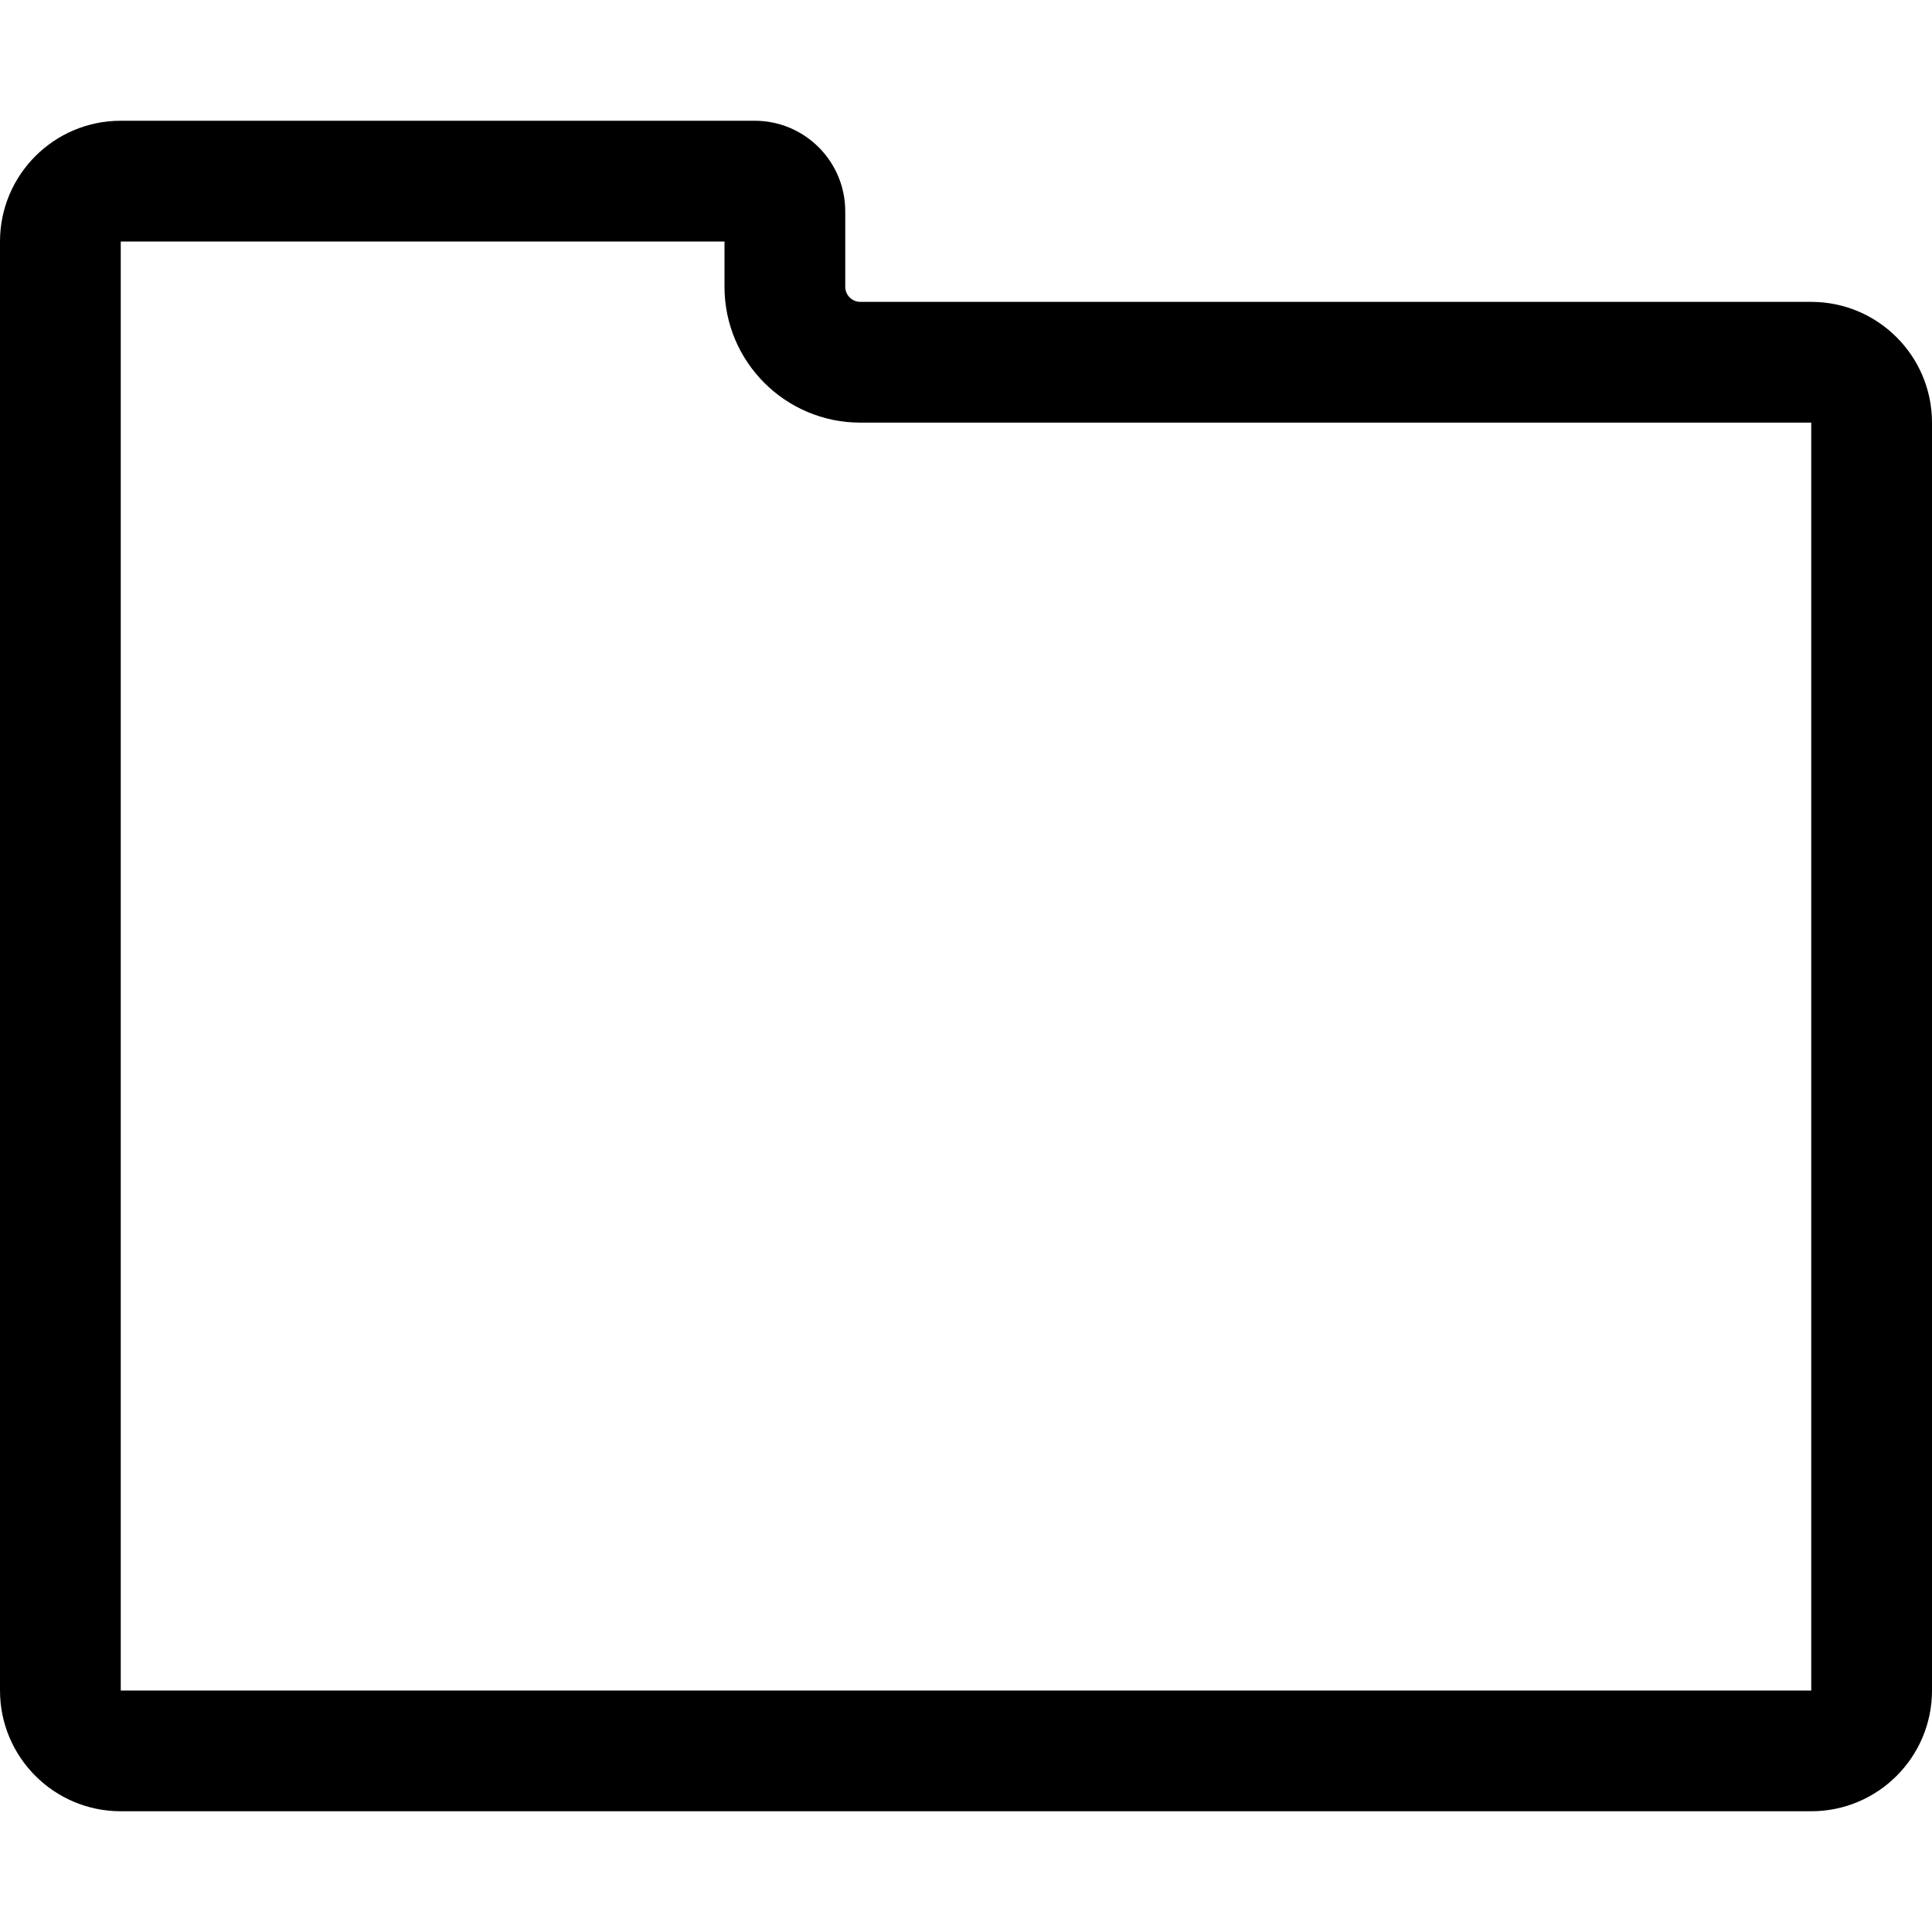
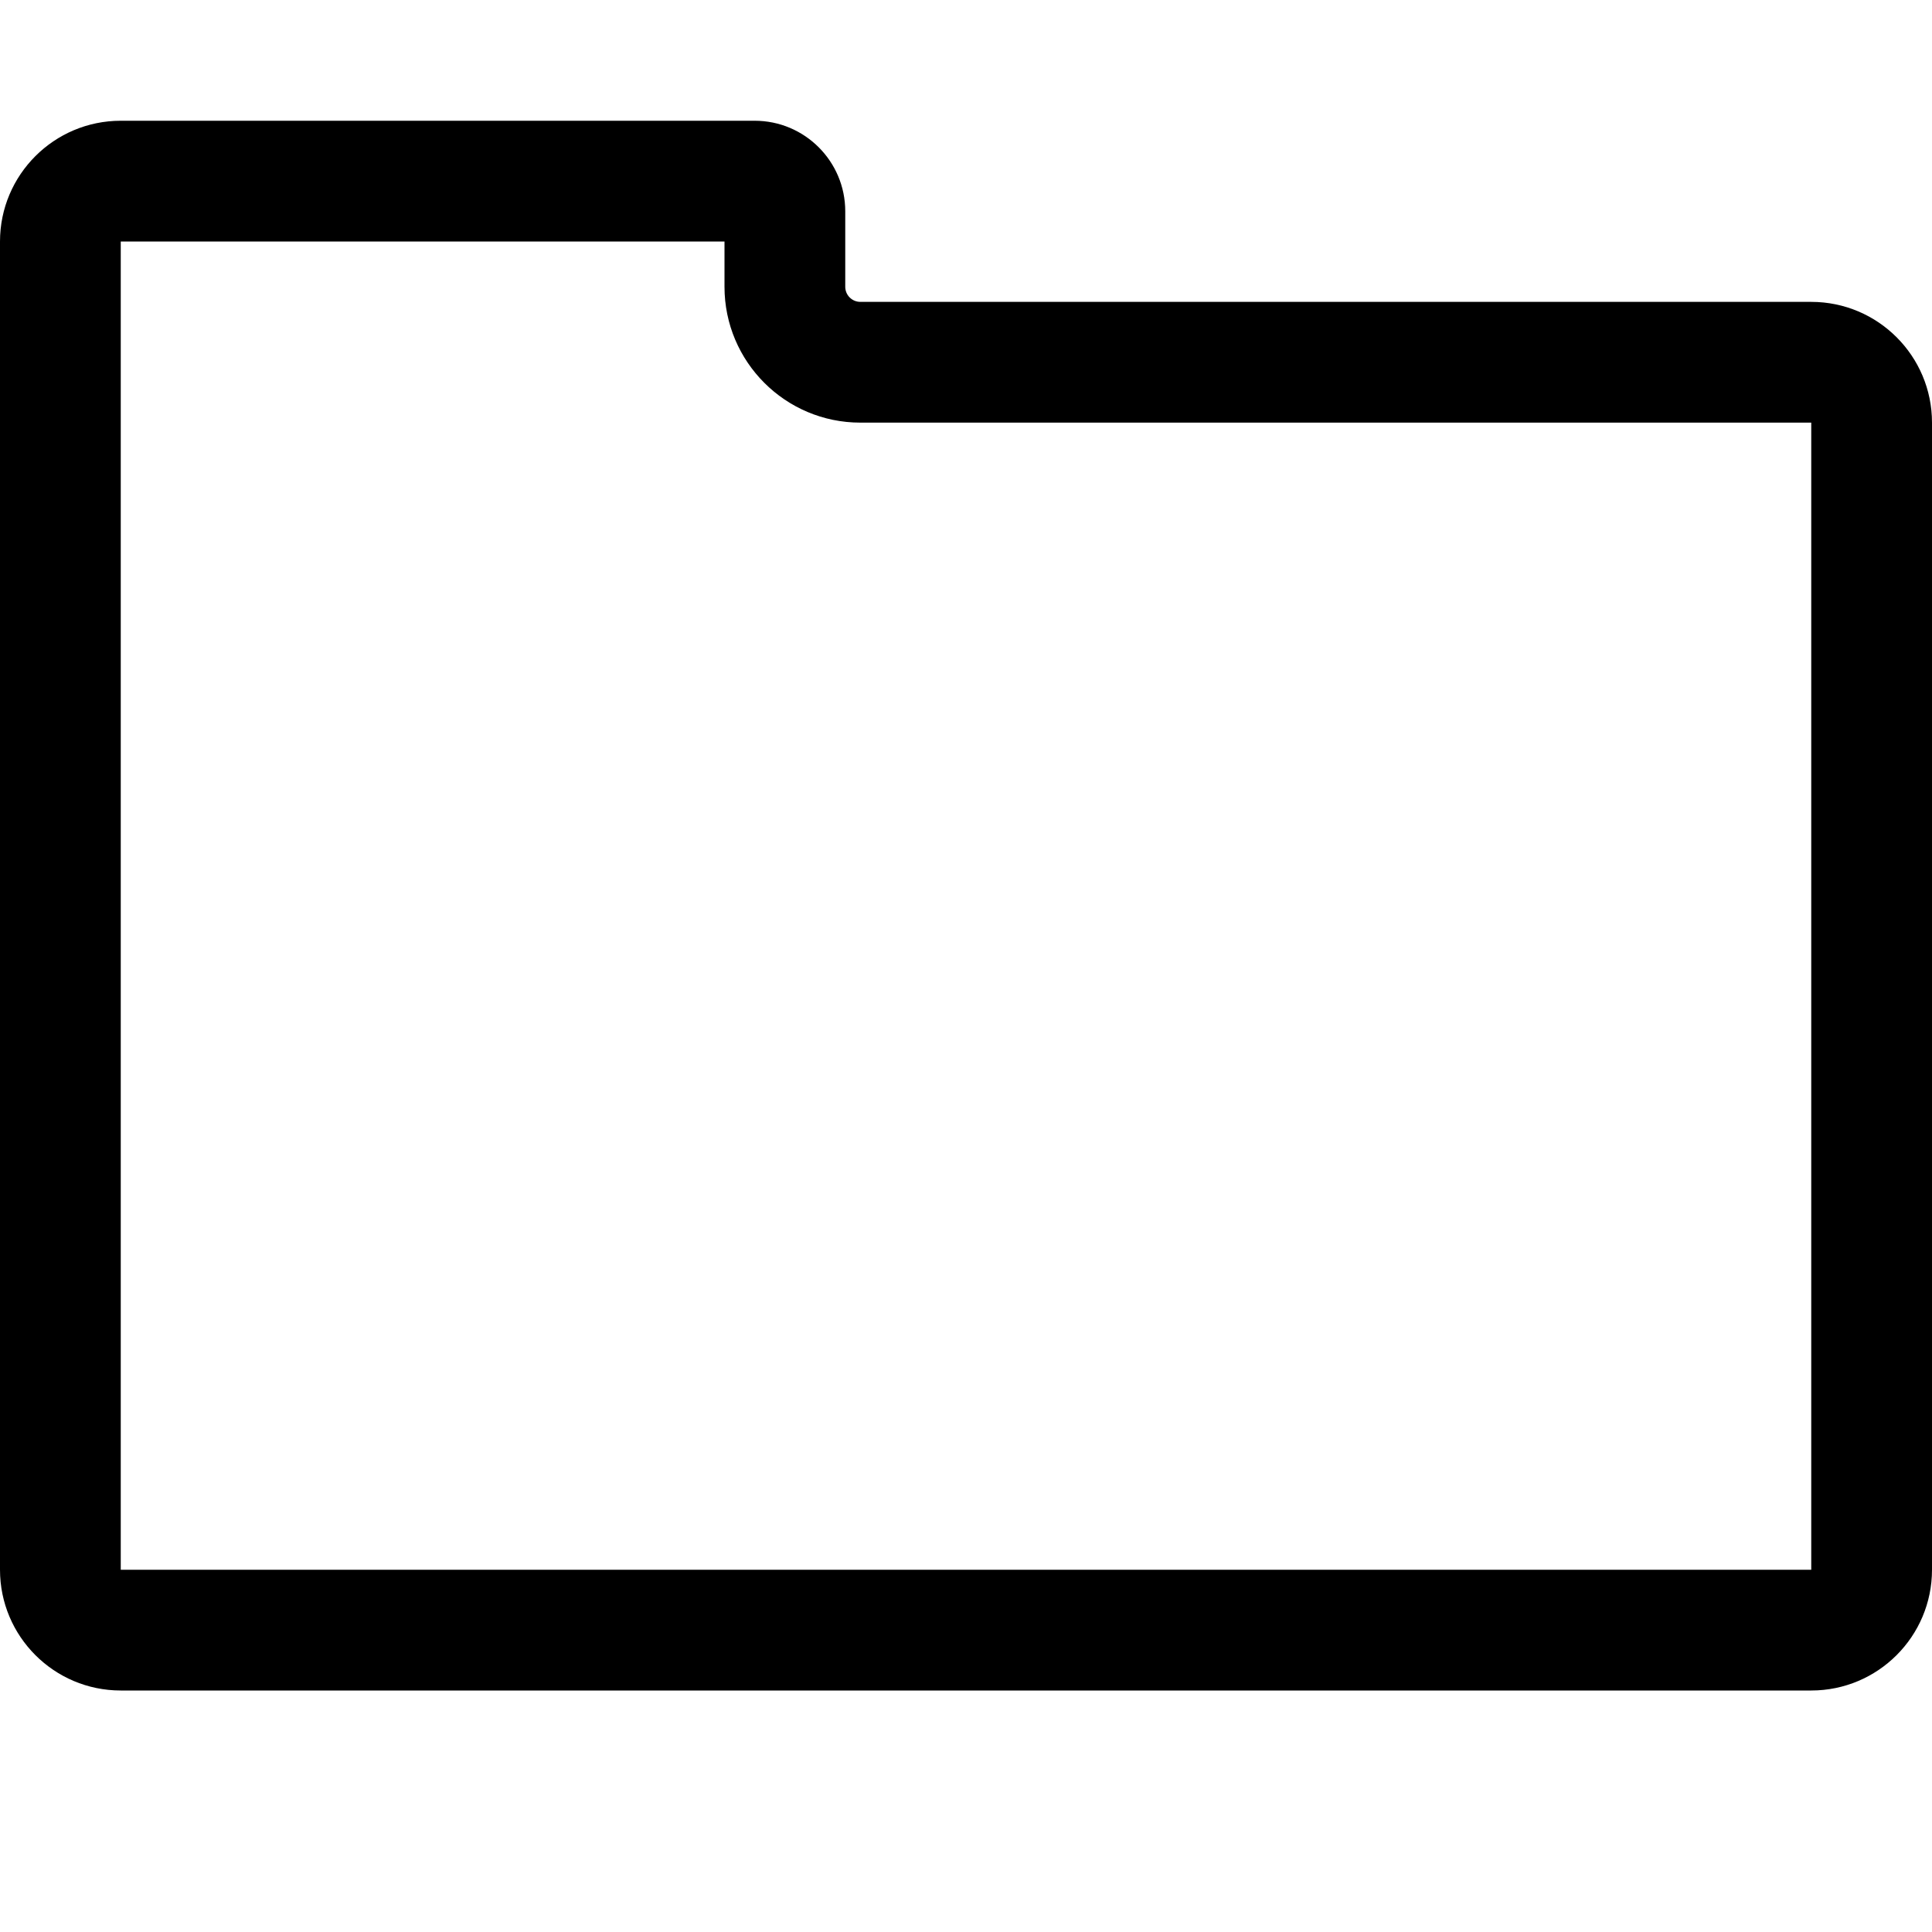
<svg xmlns="http://www.w3.org/2000/svg" width="16" height="16" viewBox="0 0 16 16">
-   <path d="M6,2 L1,2 L1,14 L15,14 L15,3.5 L7.125,3.5 C6.504,3.5 6,2.996 6,2.375 L6,2 Z M6.25,1 C6.664,1 7,1.336 7,1.75 L7,2.375 C7,2.444 7.056,2.5 7.125,2.5 L15,2.5 C15.552,2.5 16,2.948 16,3.5 L16,14 C16,14.552 15.552,15 15,15 L1,15 C0.448,15 -2.54674942e-14,14.552 -2.55351296e-14,14 L-2.55351296e-14,2 C-2.56027649e-14,1.448 0.448,1 1,1 L6.25,1 Z" />
+   <path d="M6,2 L1,2 L1,13 L15,13 L15,3.5 L7.125,3.5 C6.504,3.5 6,2.996 6,2.375 L6,2 Z M6.25,1 C6.664,1 7,1.336 7,1.75 L7,2.375 C7,2.444 7.056,2.5 7.125,2.5 L15,2.5 C15.552,2.5 16,2.948 16,3.5 L16,13 C16,13.552 15.552,14 15,14 L1,14 C0.448,14 -2.12486467e-14,13.552 -2.13162821e-14,13 L-2.55351296e-14,2 C-2.56027649e-14,1.448 0.448,1 1,1 L6.25,1 Z" />
</svg>
